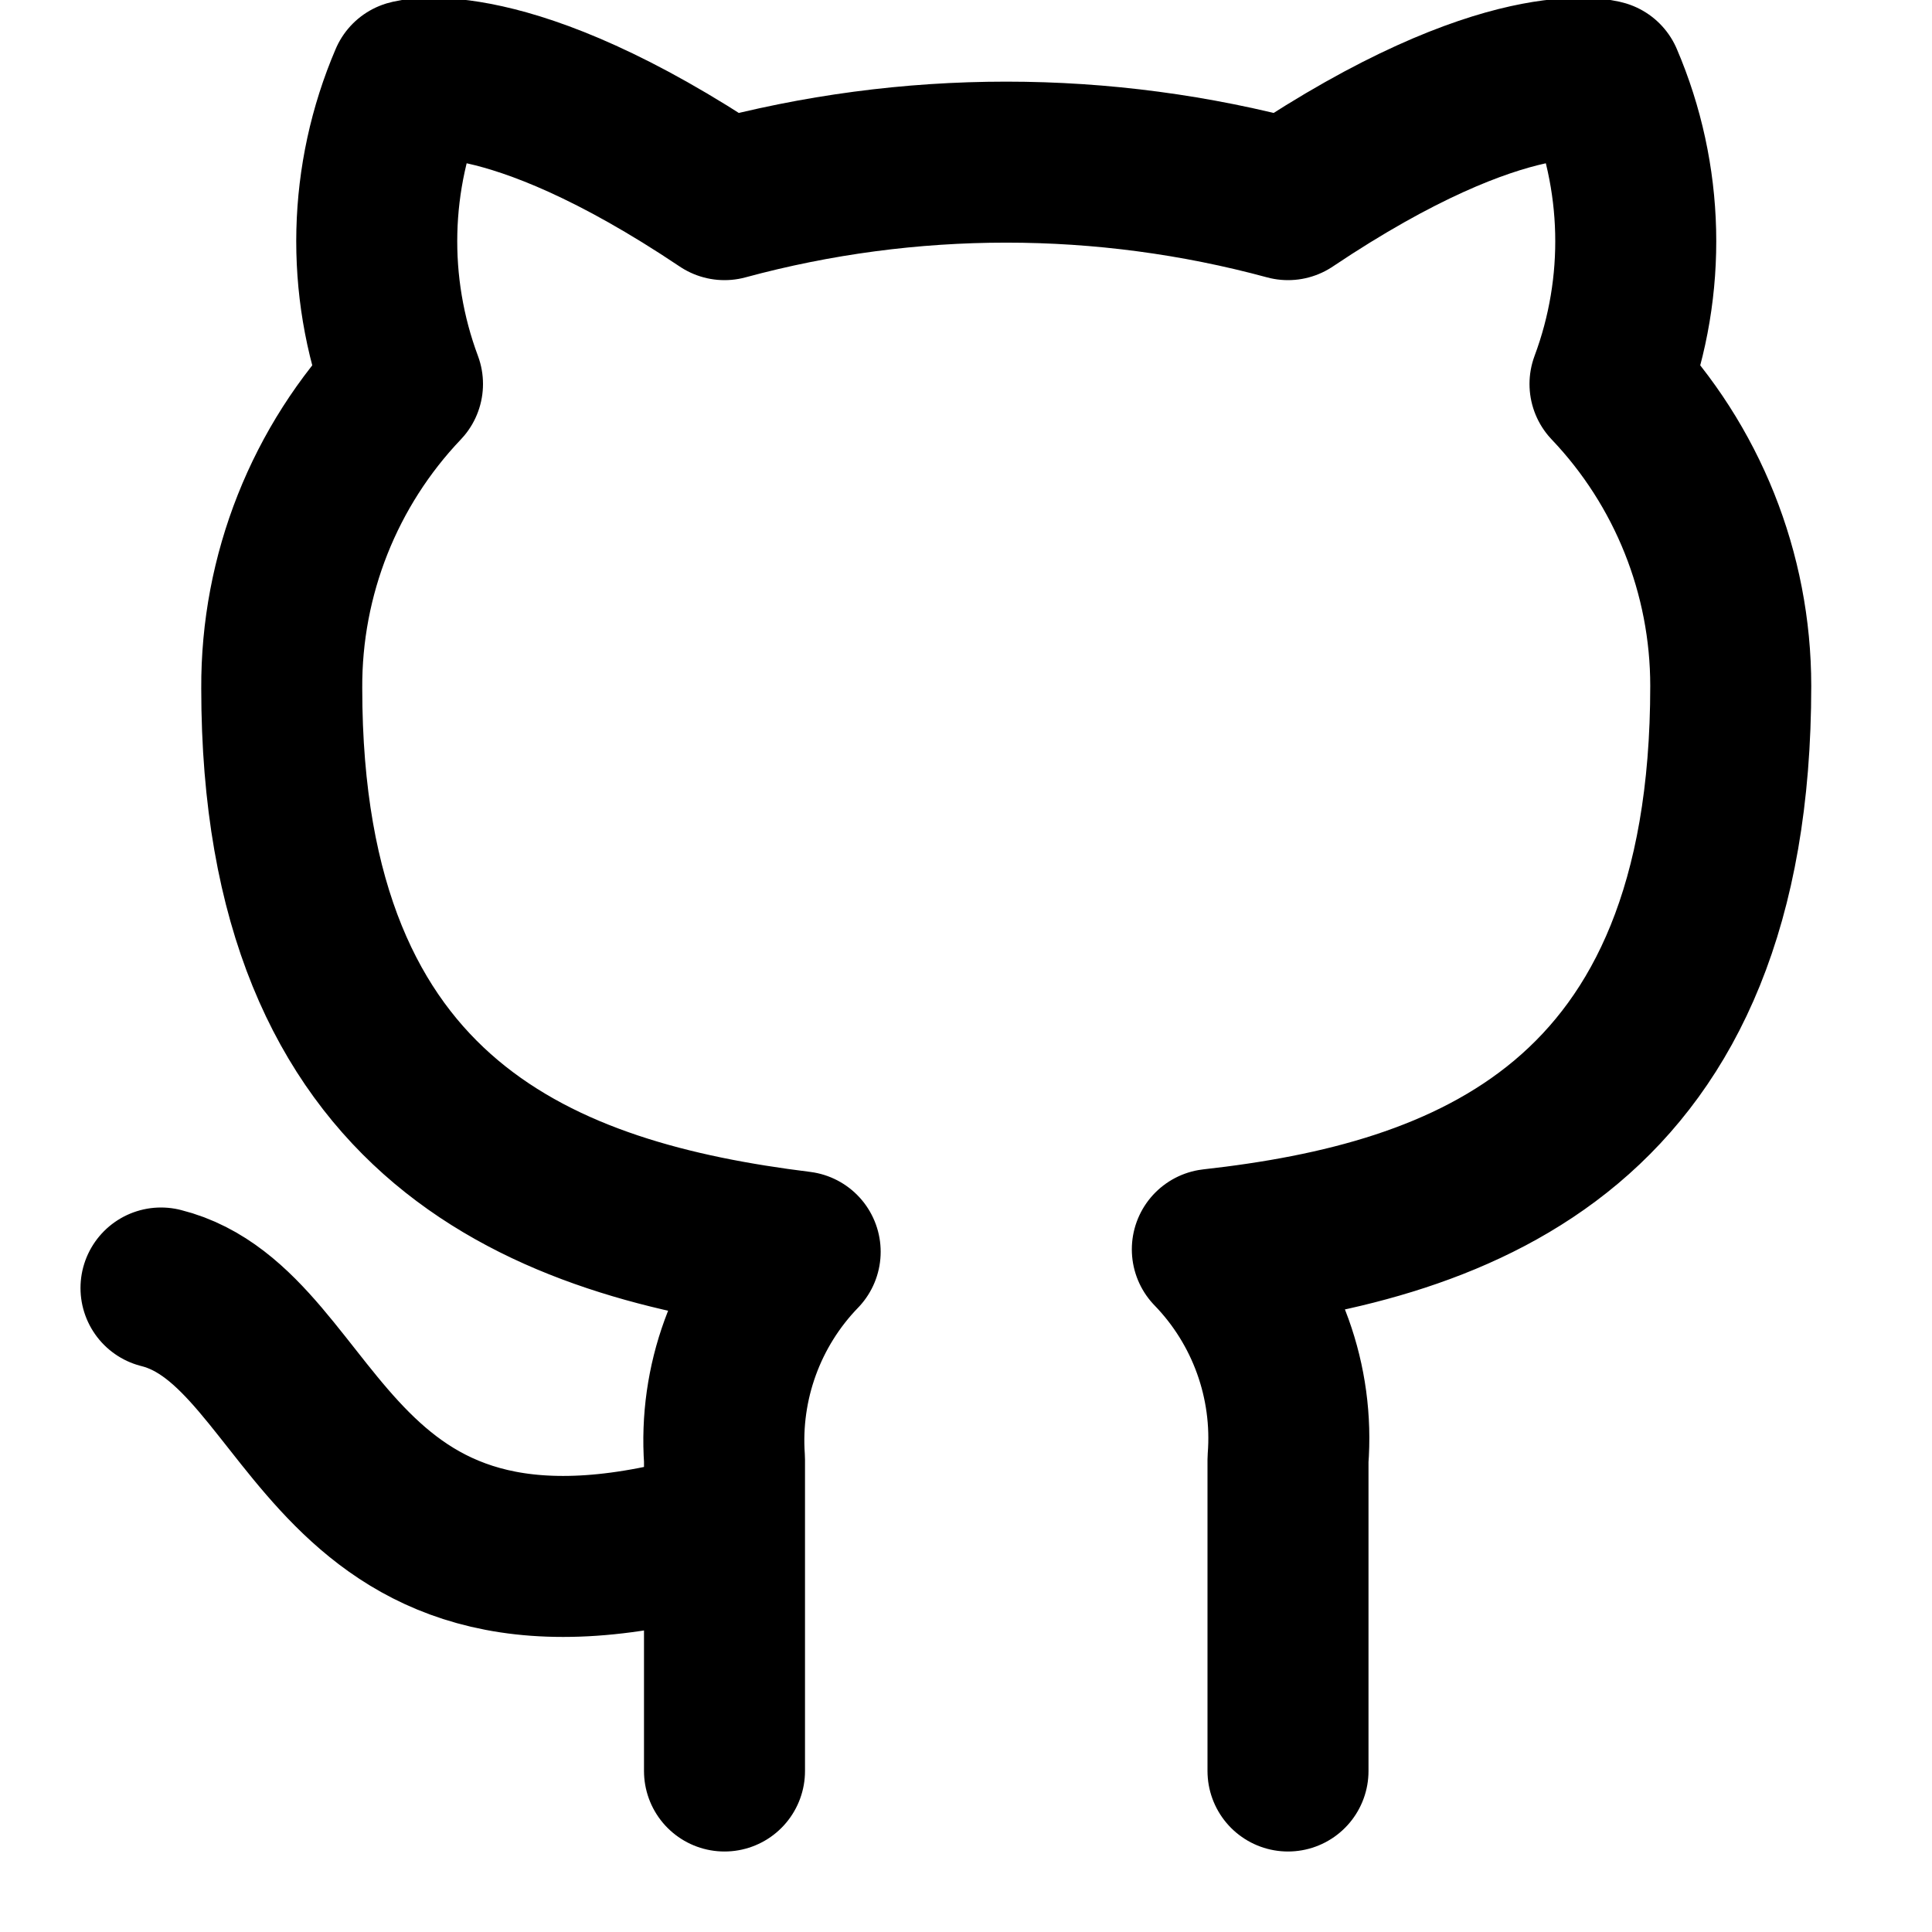
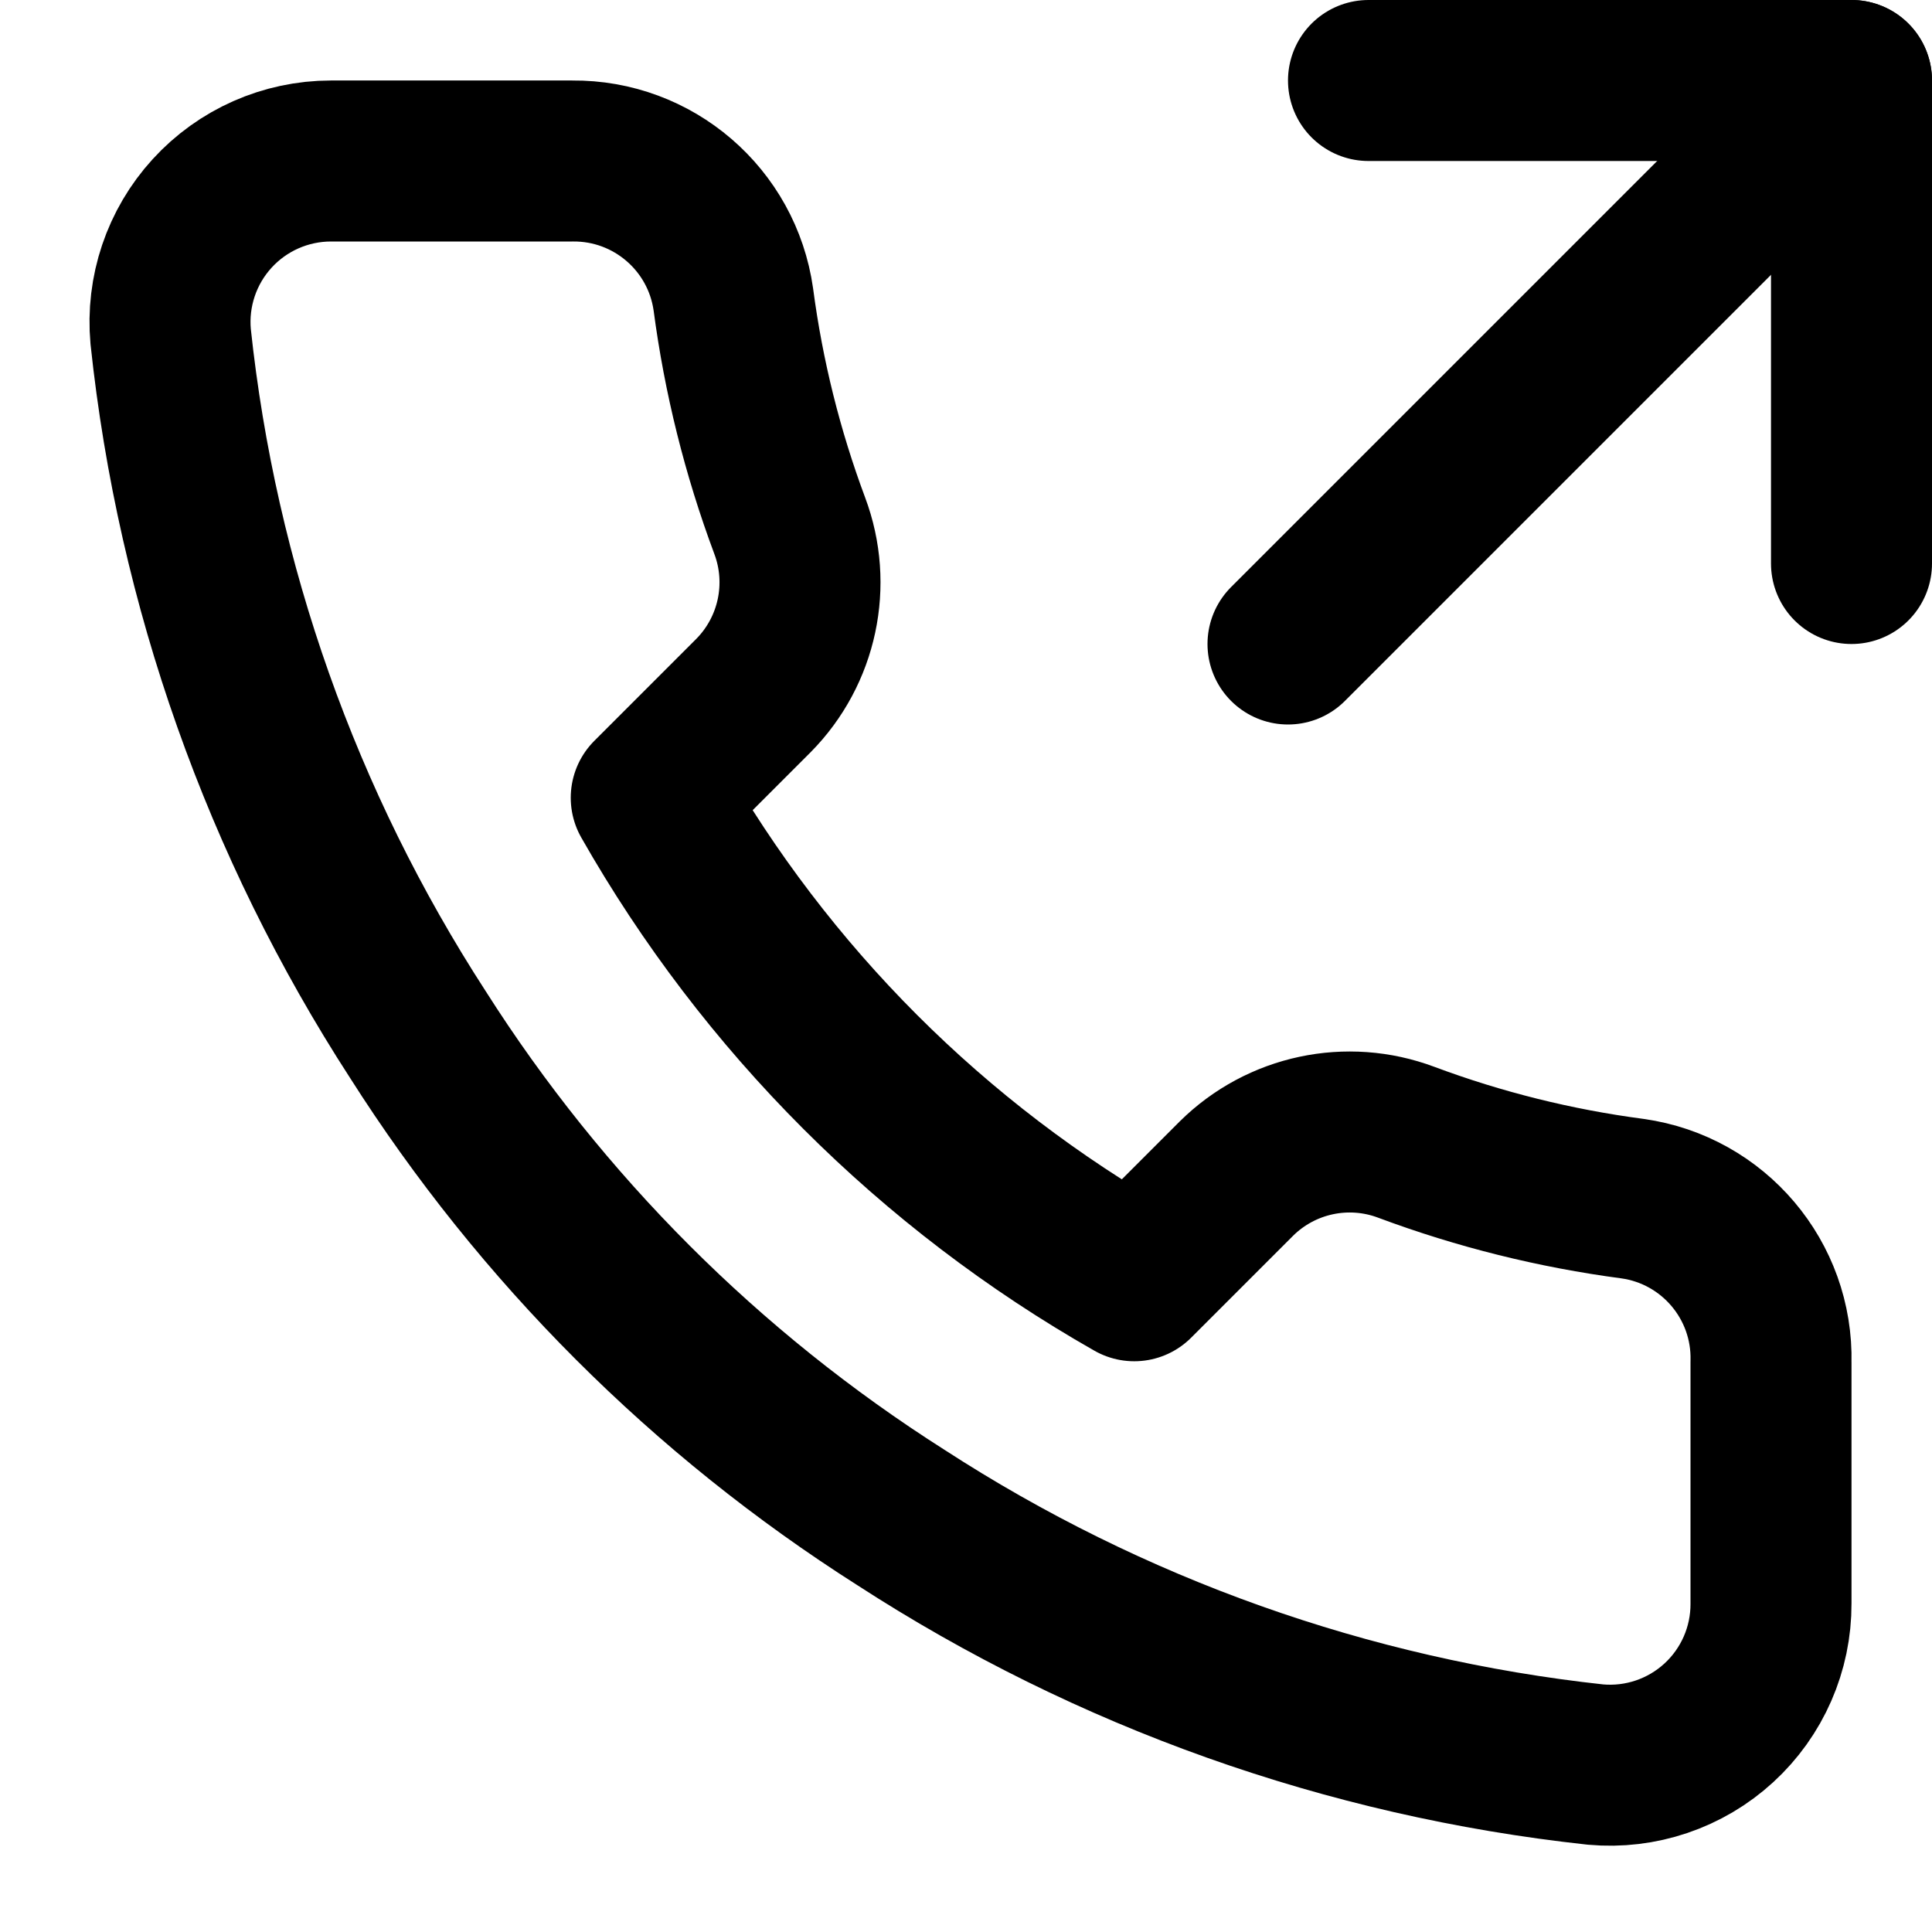
- <svg xmlns="http://www.w3.org/2000/svg" class="feather feather-github" fill="none" height="24" stroke="currentColor" stroke-linecap="round" stroke-linejoin="round" stroke-width="2" viewBox="0 0 24 24" width="24">
-   <path d="M9 19c-5 1.5-5-2.5-7-3m14 6v-3.87a3.37 3.37 0 0 0-.94-2.61c3.14-.35 6.44-1.54 6.44-7A5.44 5.44 0 0 0 20 4.77 5.07 5.07 0 0 0 19.91 1S18.73.65 16 2.48a13.38 13.38 0 0 0-7 0C6.27.65 5.09 1 5.09 1A5.07 5.07 0 0 0 5 4.77a5.44 5.44 0 0 0-1.5 3.78c0 5.42 3.3 6.61 6.44 7A3.37 3.37 0 0 0 9 18.13V22" />
+ <svg xmlns="http://www.w3.org/2000/svg" class="feather feather-phone-outgoing" fill="none" height="24" stroke="currentColor" stroke-linecap="round" stroke-linejoin="round" stroke-width="2" viewBox="0 0 24 24" width="24">
+   <polyline points="23 7 23 1 17 1" />
+   <line x1="16" x2="23" y1="8" y2="1" />
+   <path d="M22 16.92v3a2 2 0 0 1-2.18 2 19.79 19.79 0 0 1-8.63-3.07 19.5 19.5 0 0 1-6-6 19.79 19.79 0 0 1-3.07-8.67A2 2 0 0 1 4.11 2h3a2 2 0 0 1 2 1.72 12.84 12.84 0 0 0 .7 2.81 2 2 0 0 1-.45 2.11L8.09 9.91a16 16 0 0 0 6 6l1.27-1.27a2 2 0 0 1 2.11-.45 12.84 12.84 0 0 0 2.81.7A2 2 0 0 1 22 16.92z" />
</svg>
